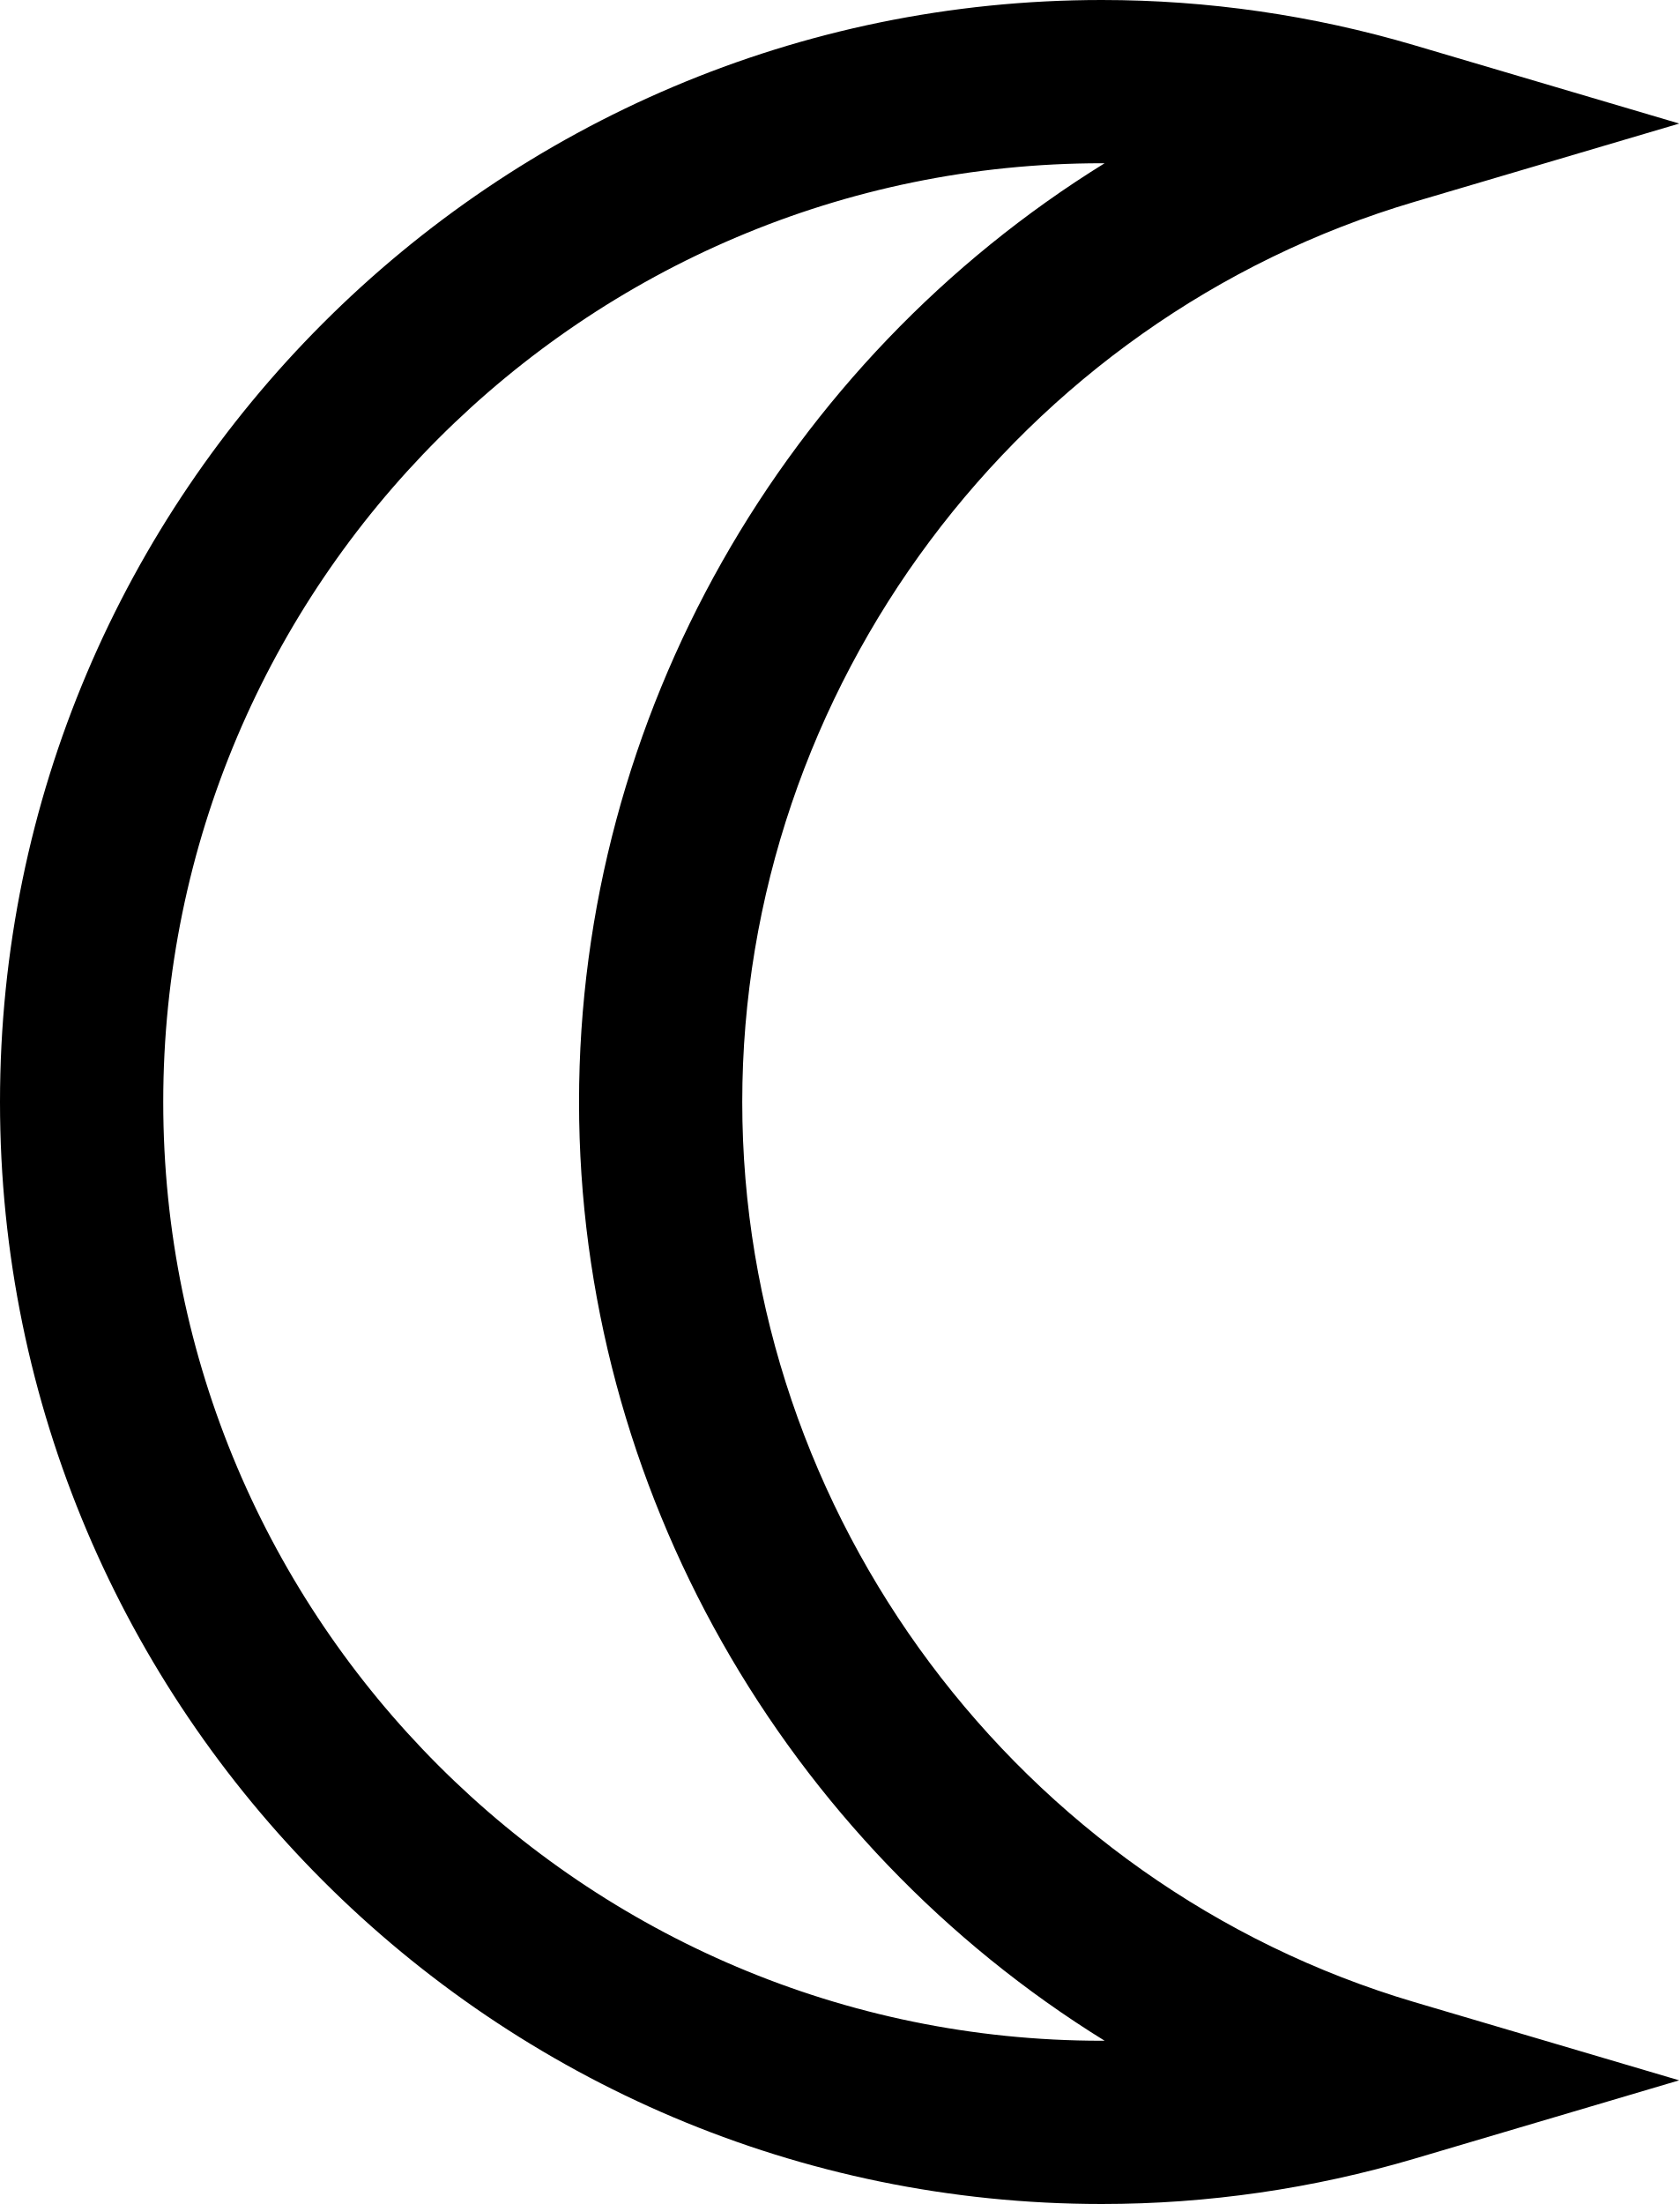
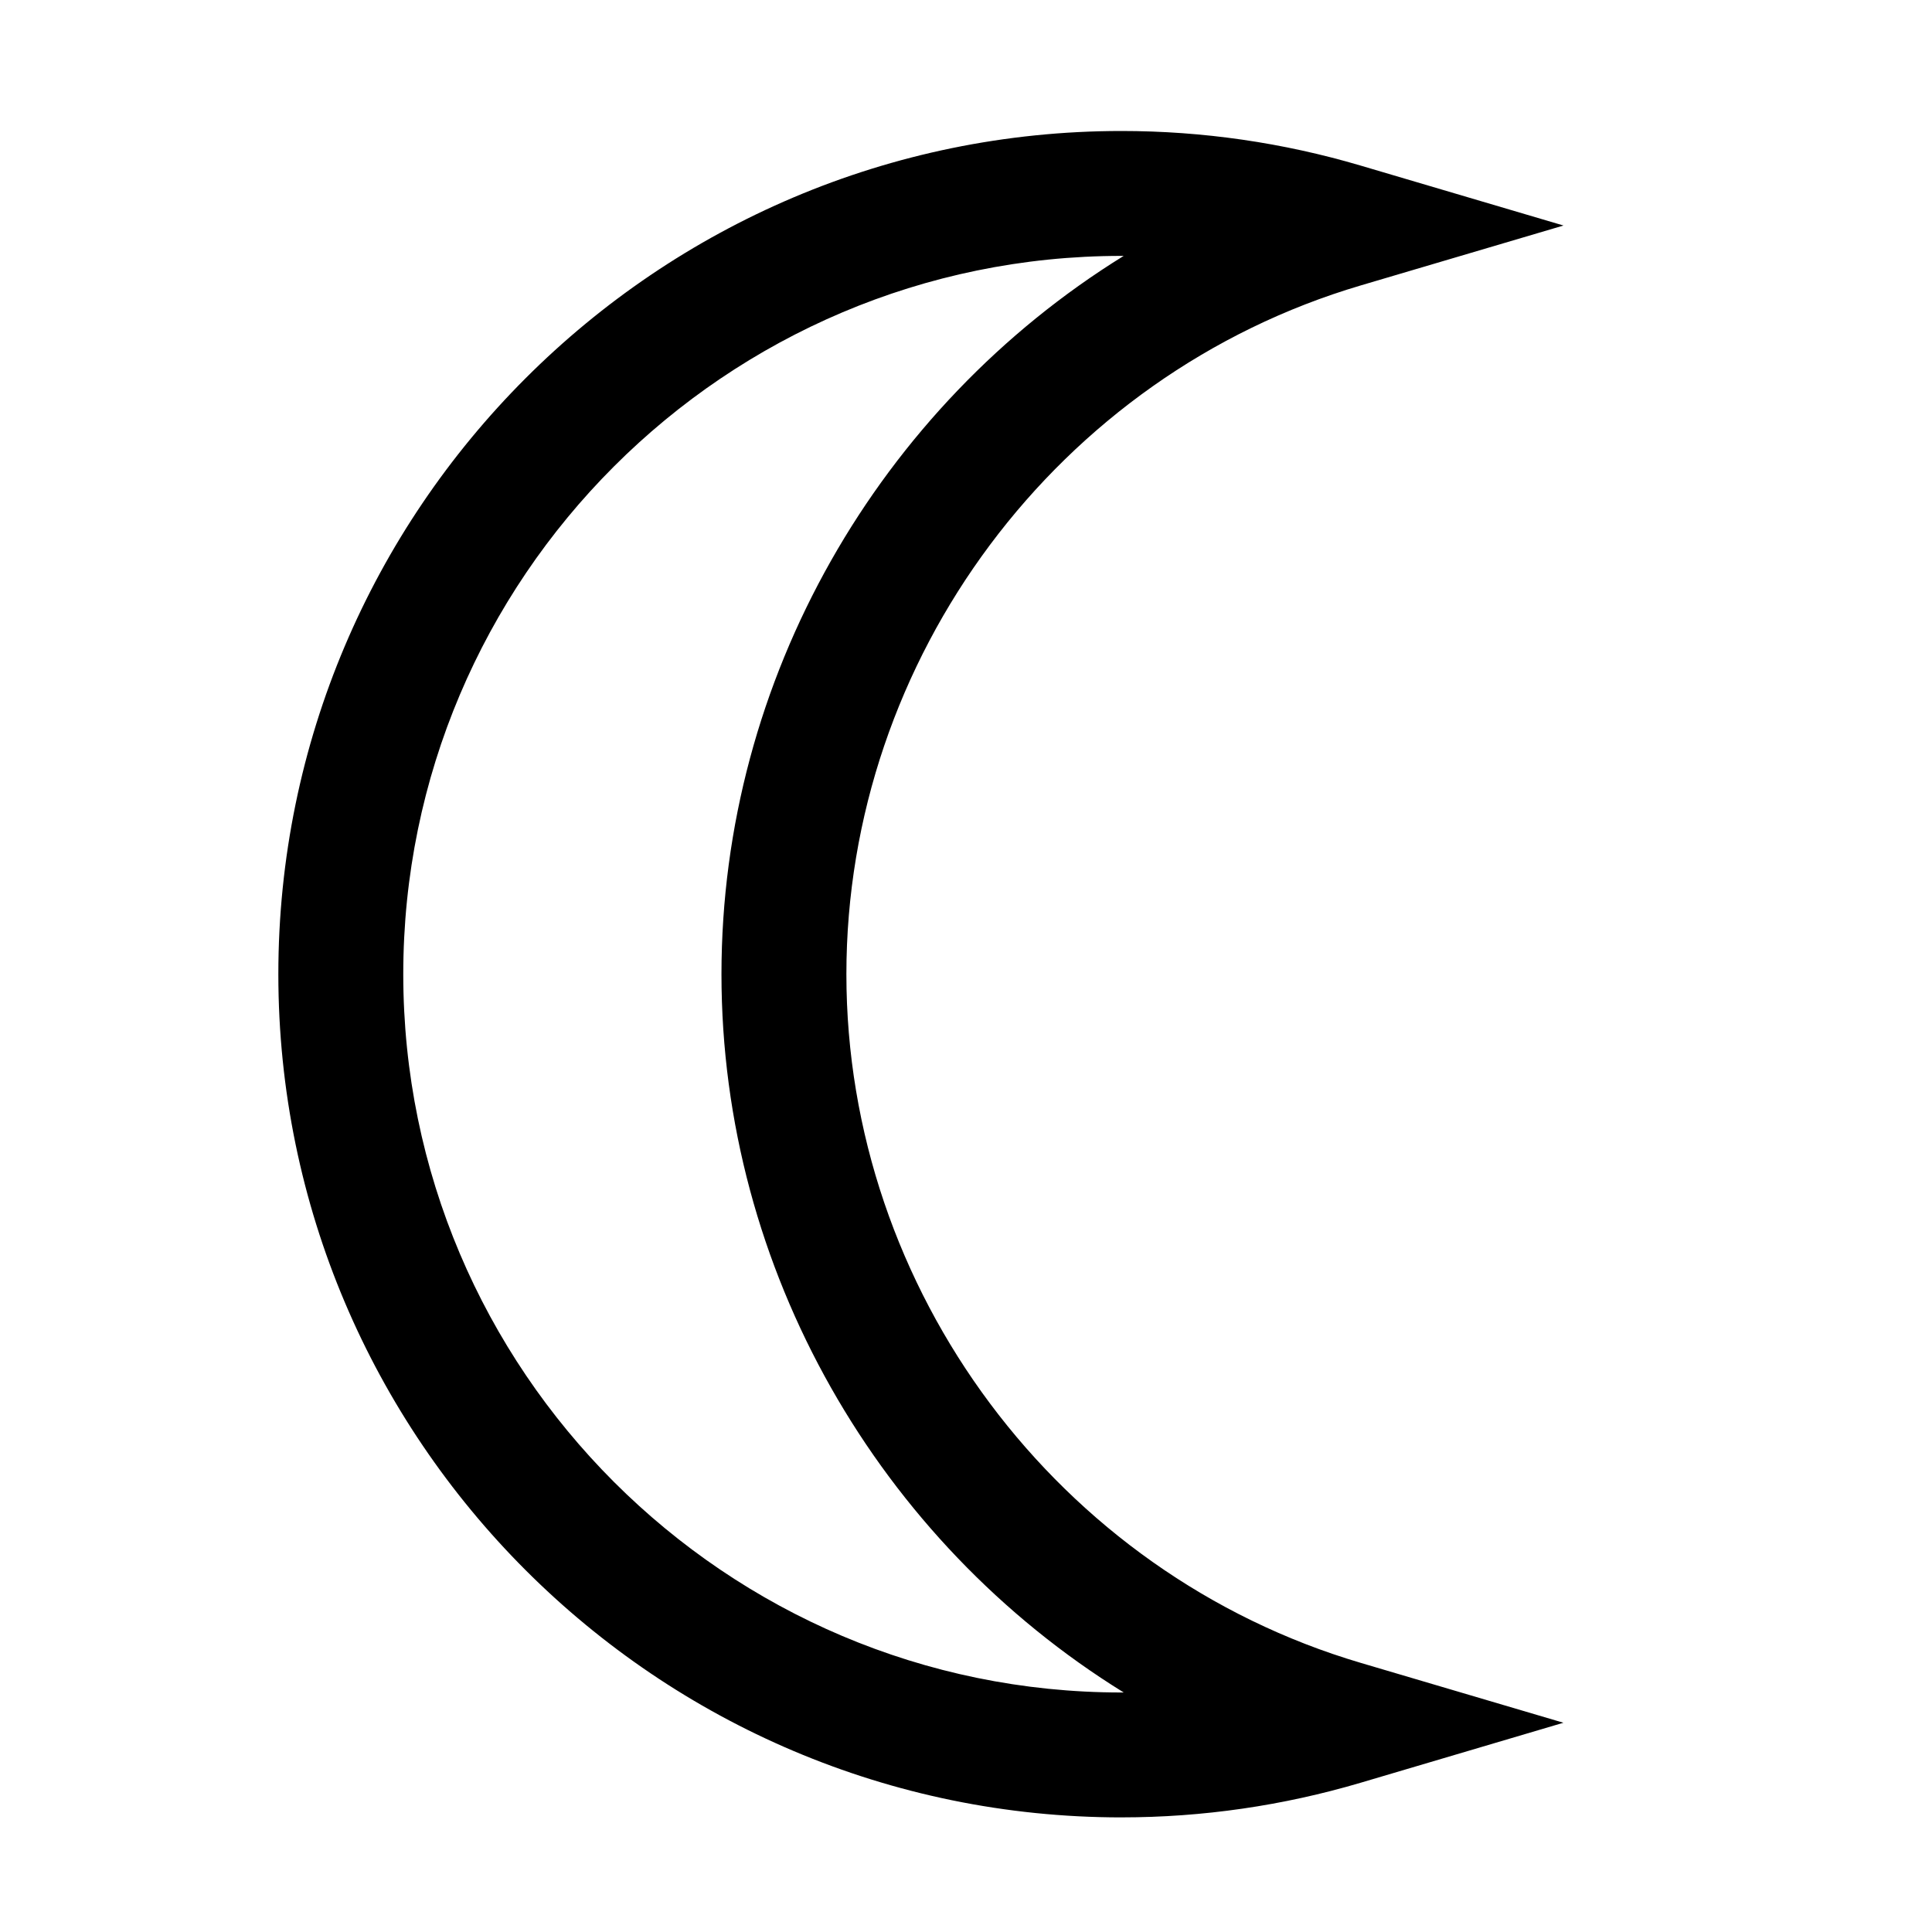
- <svg xmlns="http://www.w3.org/2000/svg" version="1.0" id="Layer_1" x="0px" y="0px" width="76.207px" height="100px" viewBox="0 0 76.207 100" enable-background="new 0 0 76.207 100" xml:space="preserve">
-   <path d="M50,100C22.43,100,0,77.57,0,50S22.43,0,50,0c4.801,0,9.575,0.691,14.188,2.054l12.019,3.552L64.188,9.158  C46.228,14.465,33.684,31.26,33.684,50c0,18.739,12.544,35.533,30.503,40.84l12.015,3.549l-12.014,3.555  C59.574,99.308,54.801,100,50,100L50,100z M50,7.407C26.514,7.407,7.408,26.515,7.408,50S26.514,92.593,50,92.593  c0.043,0,0.086,0,0.13,0C35.642,83.635,26.277,67.543,26.277,50c0-17.542,9.365-33.633,23.851-42.593  C50.084,7.407,50.042,7.407,50,7.407L50,7.407z" />
+ <svg xmlns="http://www.w3.org/2000/svg" version="1.0" id="Layer_1" x="0px" y="0px" width="100" height="100" viewBox="0 0 100 100" enable-background="new 0 0 76.207 100" xml:space="preserve">
+   <defs id="defs7" />
+   <path d="m 58.051,94.068 c -24.065,0 -43.644,-19.579 -43.644,-43.644 0,-24.065 19.579,-43.644 43.644,-43.644 4.191,0 8.358,0.603 12.384,1.793 l 10.491,3.1 -10.491,3.1 c -15.677,4.632 -26.626,19.292 -26.626,35.65 0,16.357 10.949,31.016 26.625,35.648 l 10.488,3.098 -10.487,3.103 c -4.027,1.191 -8.194,1.795 -12.384,1.795 l 0,0 z m 0,-80.823 c -20.5,0 -37.178,16.679 -37.178,37.179 0,20.5 16.677,37.179 37.178,37.179 0.038,0 0.075,0 0.113,0 C 45.518,79.783 37.343,65.737 37.343,50.424 c 0,-15.312 8.175,-29.358 20.819,-37.179 -0.038,0 -0.075,0 -0.112,0 l 0,0 z" id="path3" />
</svg>
